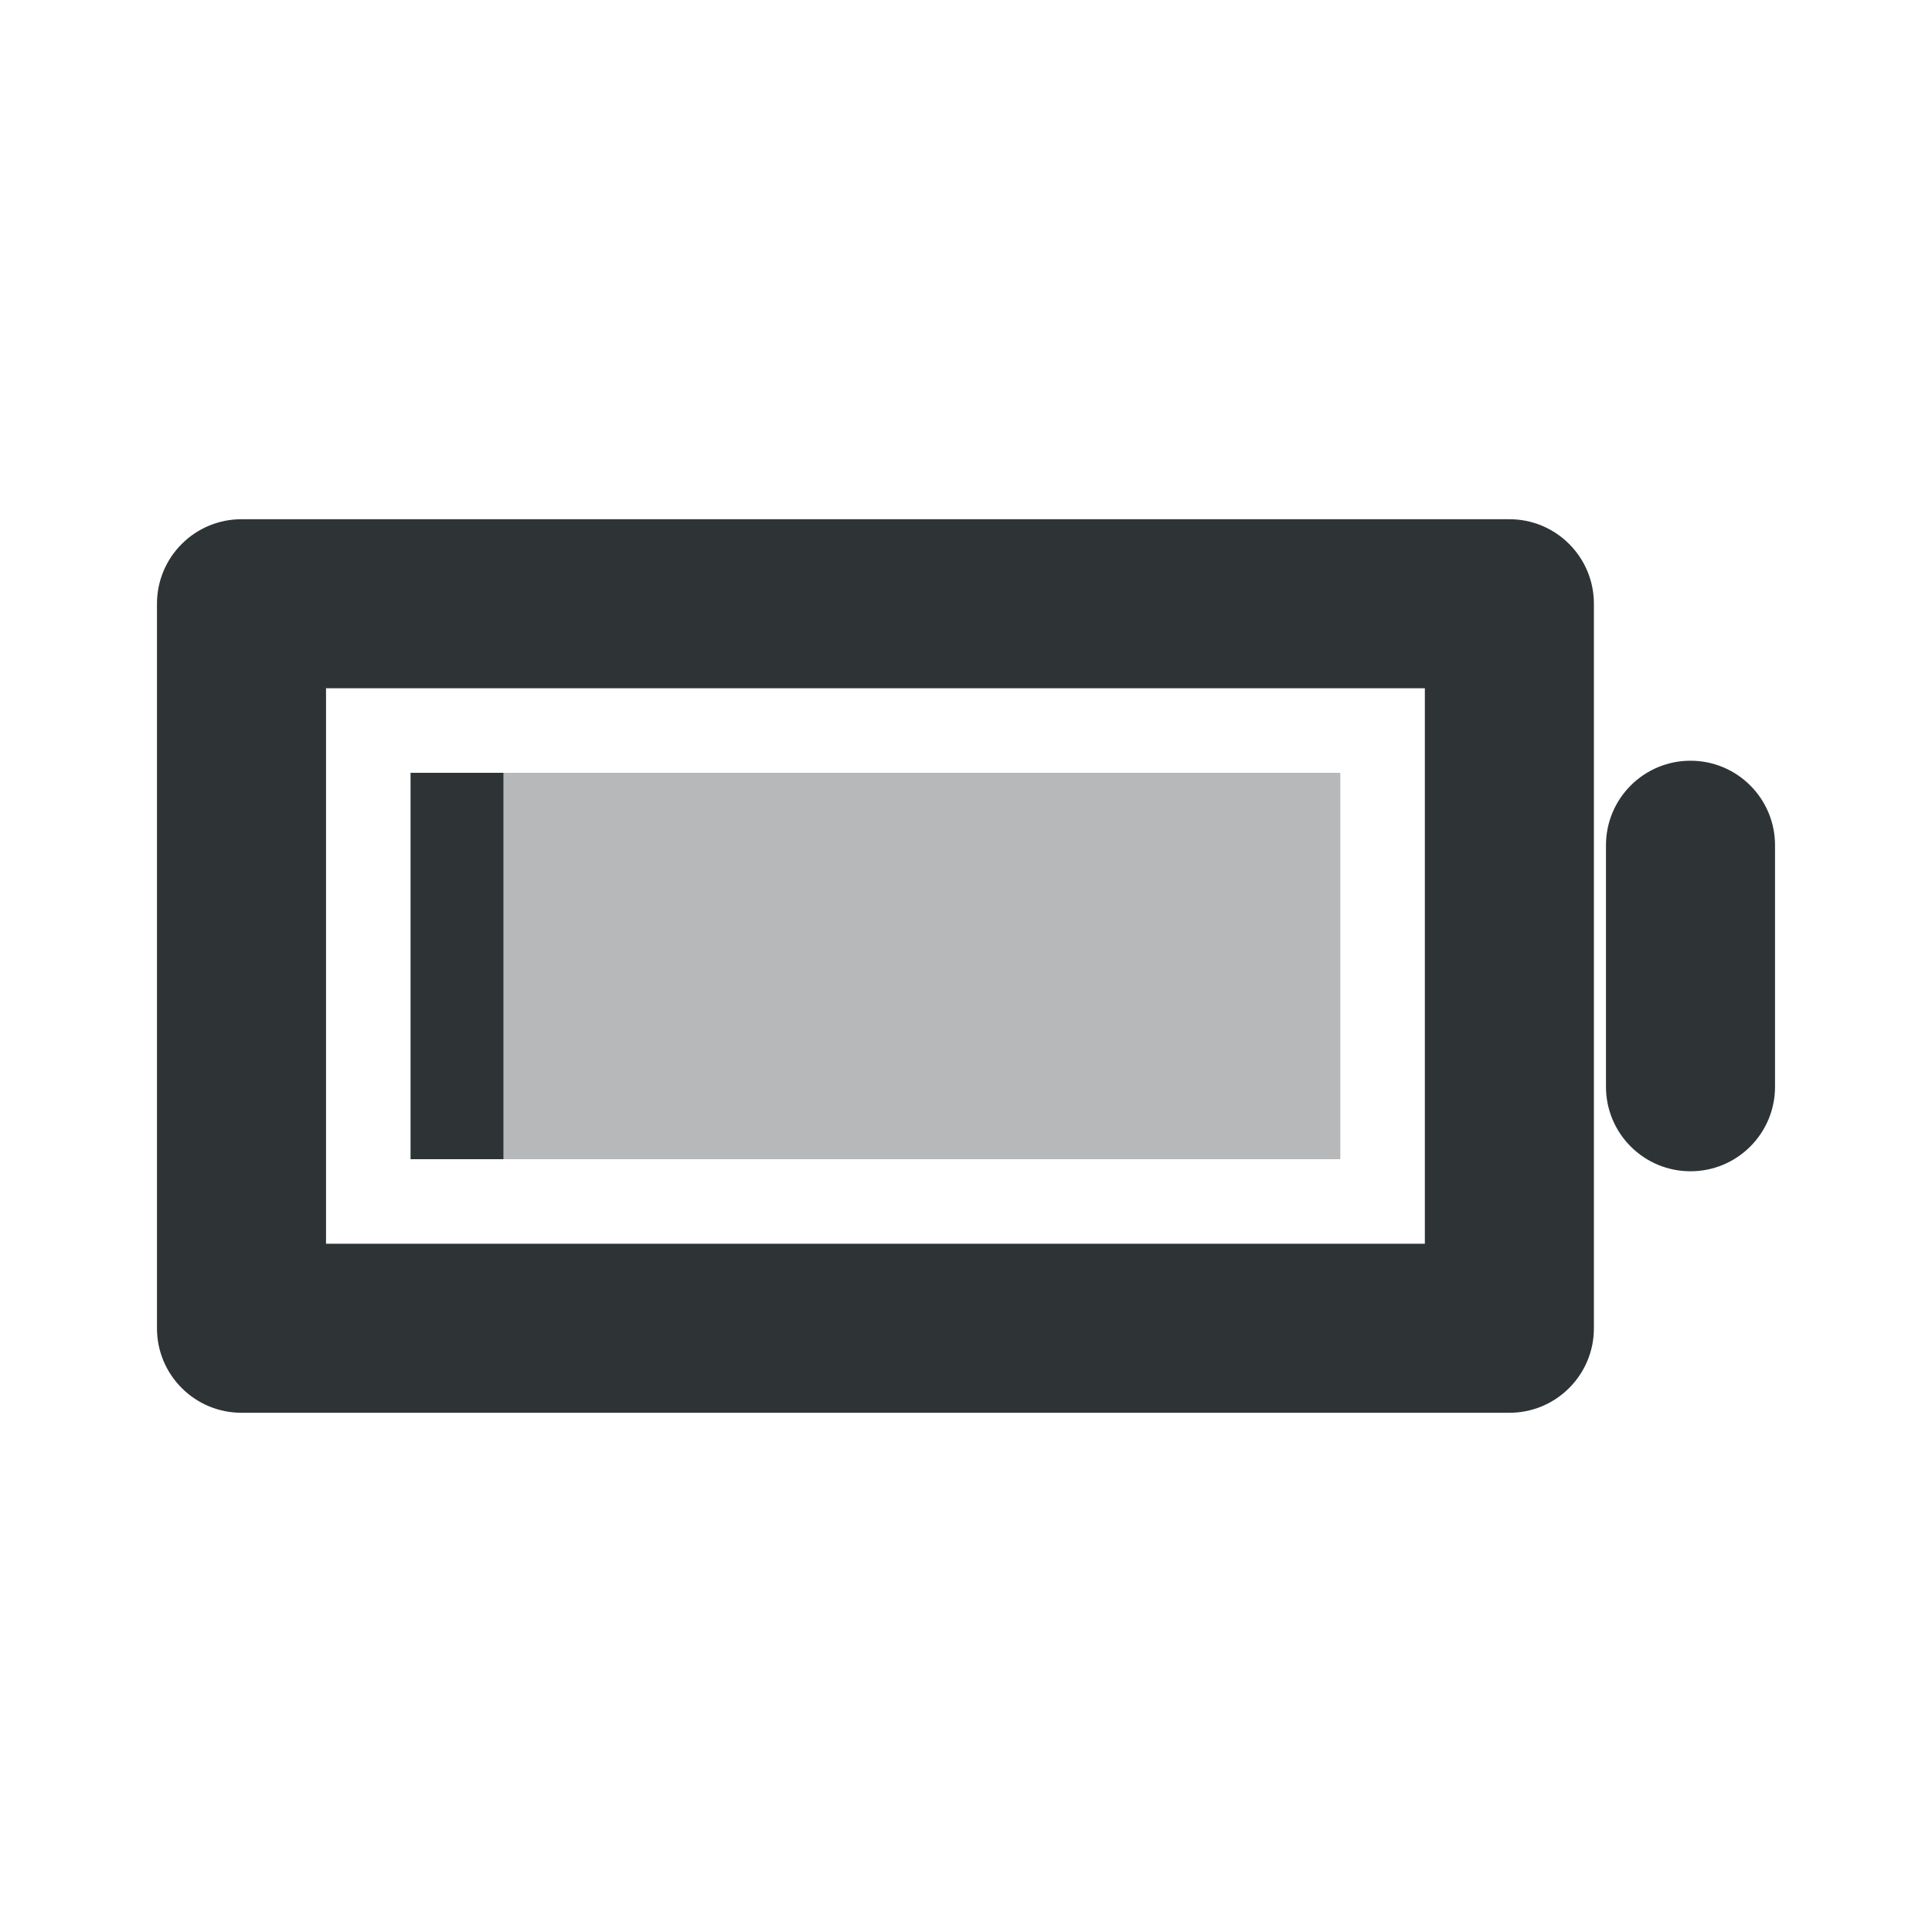
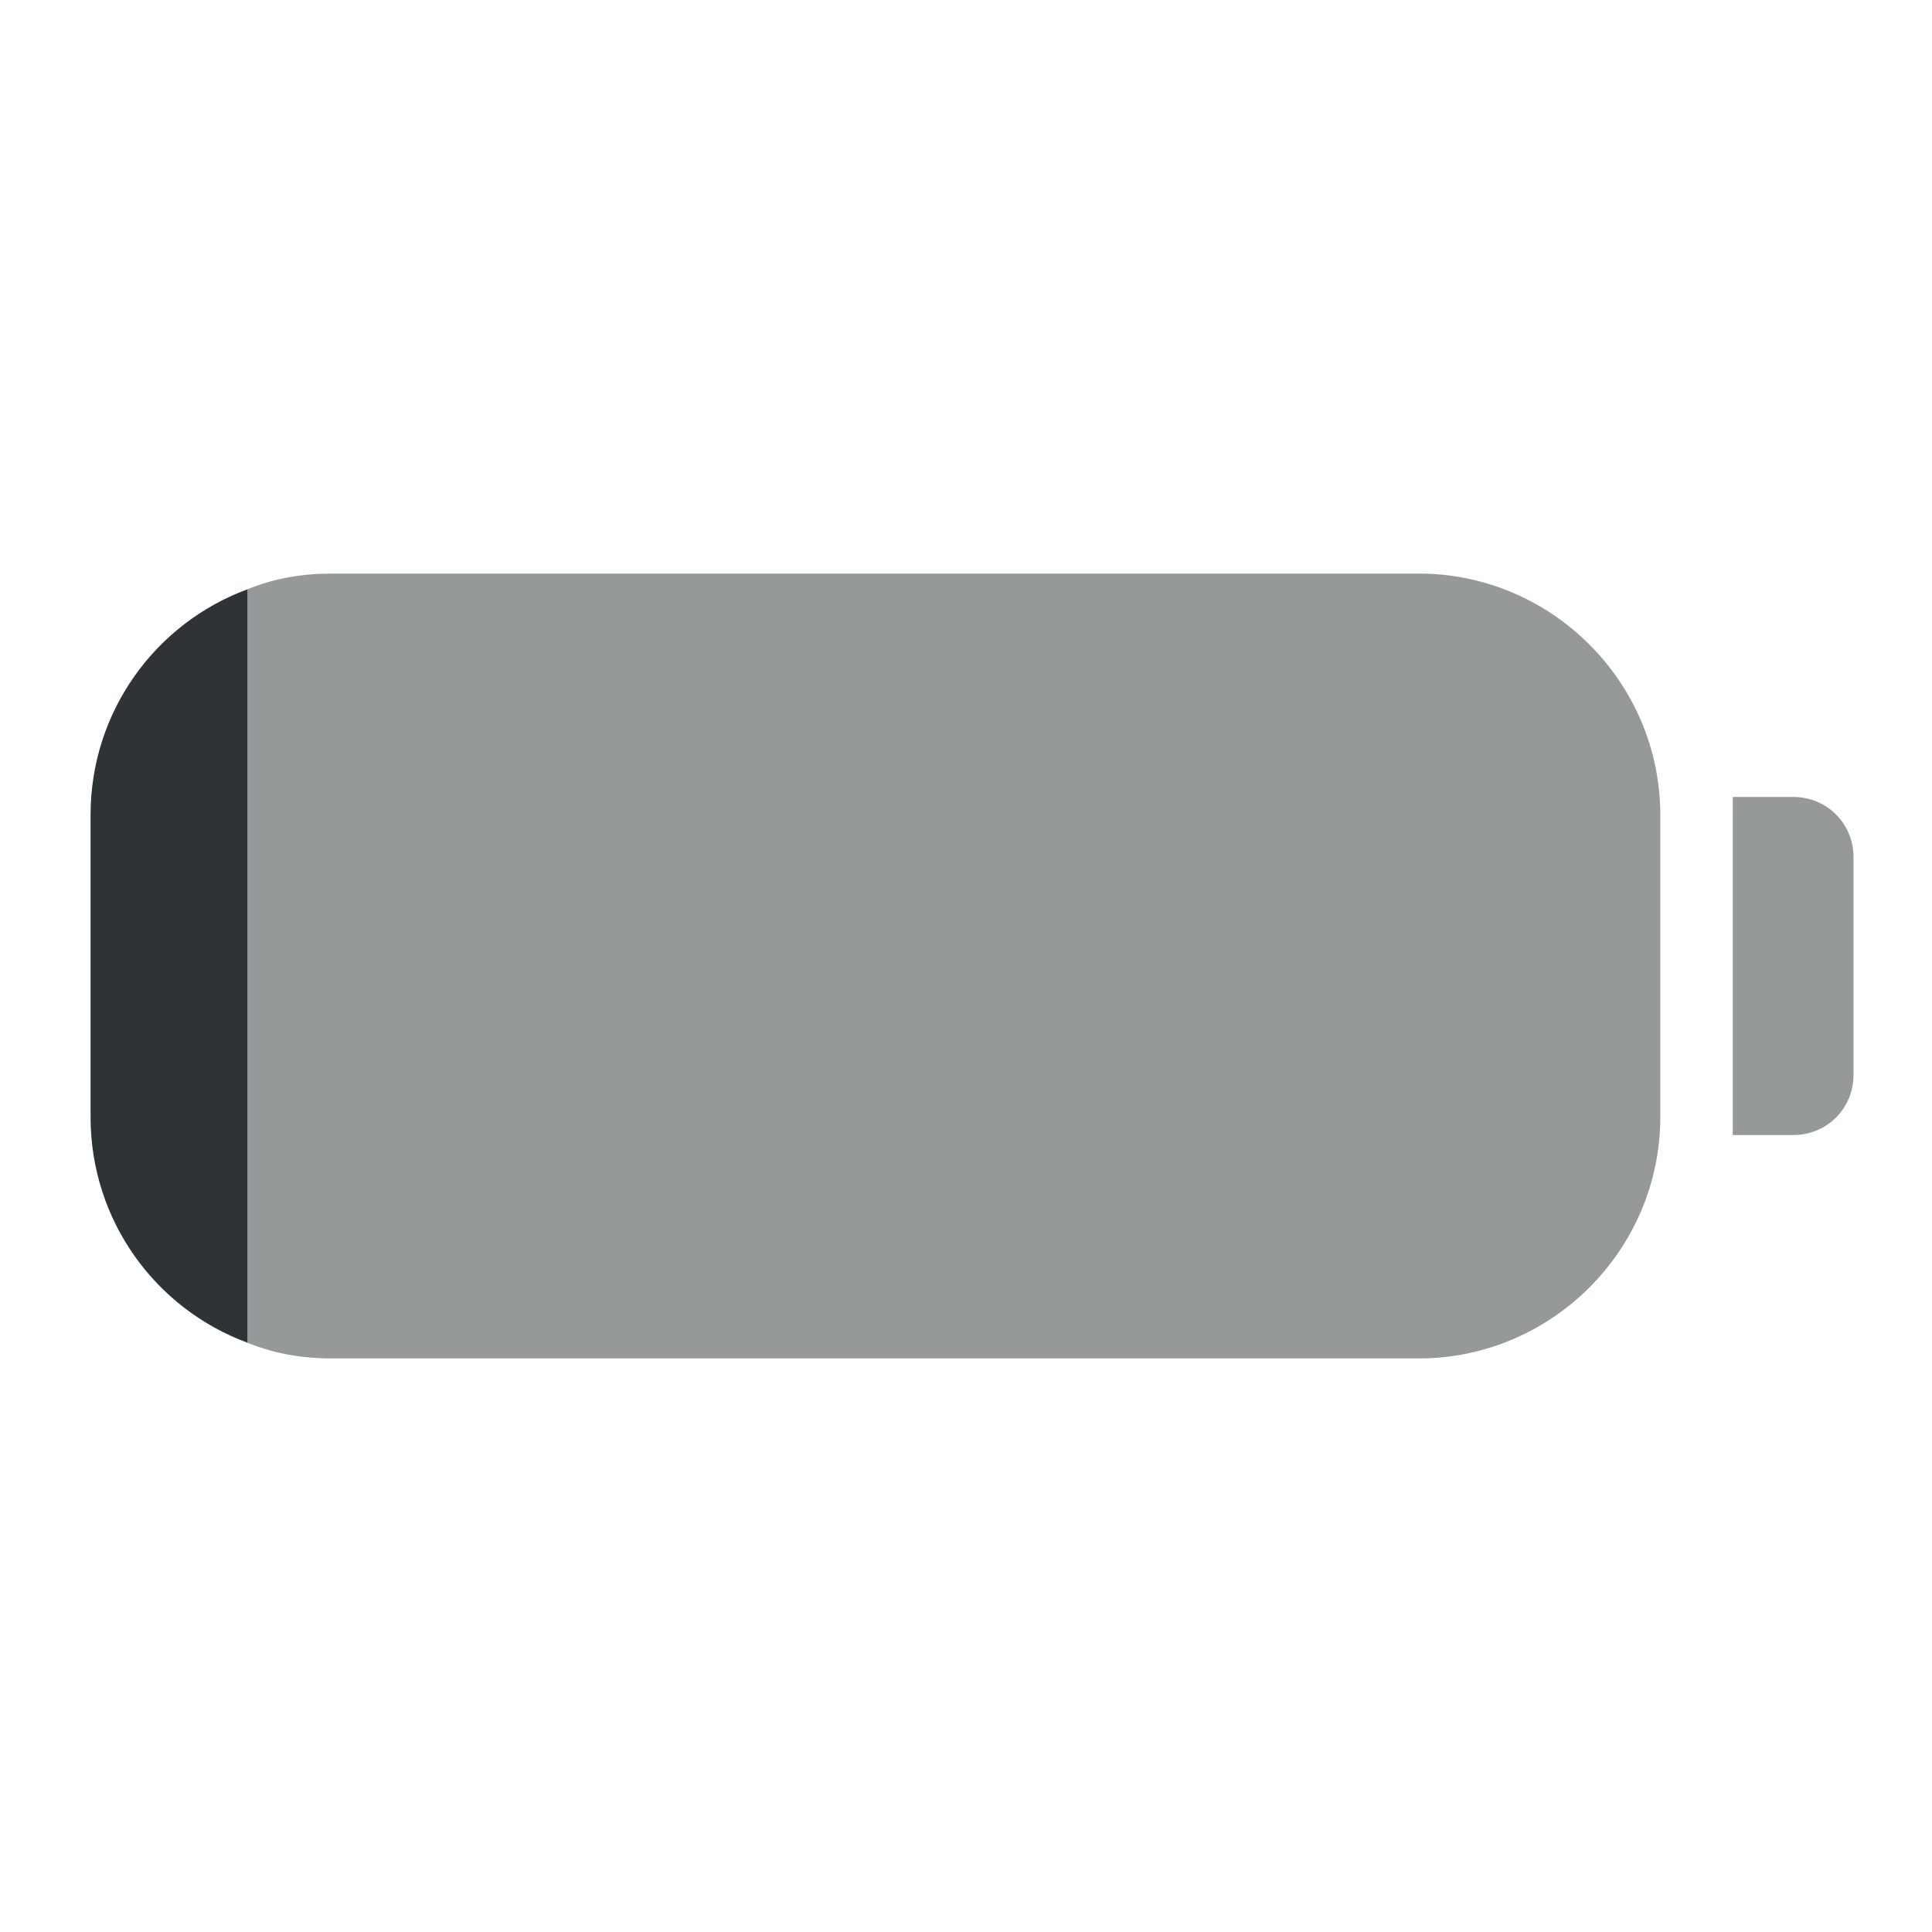
<svg xmlns="http://www.w3.org/2000/svg" width="16" height="16" viewBox="0 0 16 16">
-   <path fill="#2e3436" d="M2,4.3 L12.5,4.3 Q12.639,4.3 12.768,4.353 Q12.897,4.407 12.995,4.505 Q13.093,4.603 13.147,4.732 Q13.2,4.861 13.2,5 L13.2,11 Q13.2,11.139 13.147,11.268 Q13.093,11.397 12.995,11.495 Q12.897,11.593 12.768,11.647 Q12.639,11.7 12.5,11.7 L2,11.7 Q1.861,11.7 1.732,11.647 Q1.603,11.593 1.505,11.495 Q1.407,11.397 1.353,11.268 Q1.3,11.139 1.3,11 L1.3,5 Q1.3,4.861 1.353,4.732 Q1.407,4.603 1.505,4.505 Q1.603,4.407 1.732,4.353 Q1.861,4.3 2,4.3 Z M2.7,5.7 L2.7,10.3 L11.8,10.3 L11.8,5.7 Z M14.7,7 L14.7,9 Q14.7,9.139 14.647,9.268 Q14.593,9.397 14.495,9.495 Q14.397,9.593 14.268,9.647 Q14.139,9.7 14,9.7 Q13.861,9.7 13.732,9.647 Q13.603,9.593 13.505,9.495 Q13.407,9.397 13.353,9.268 Q13.3,9.139 13.3,9 L13.3,7 Q13.3,6.861 13.353,6.732 Q13.407,6.603 13.505,6.505 Q13.603,6.407 13.732,6.353 Q13.861,6.3 14,6.3 Q14.139,6.3 14.268,6.353 Q14.397,6.407 14.495,6.505 Q14.593,6.603 14.647,6.732 Q14.7,6.861 14.7,7 Z M3.4,6.4 L4.17,6.4 L4.17,9.6 L3.4,9.6 Z" />
-   <path fill="#2e3436" opacity="0.35" d="M4.17,6.4 L11.1,6.4 L11.1,9.6 L4.17,9.6 L4.17,6.4 Z" />
+   <path fill="#2e3436" d="M2.05,4.88 L2.05,11.12 C1.29,10.84 0.75,10.11 0.75,9.25 L0.75,6.75 C0.75,5.89 1.29,5.16 2.05,4.88 Z" />
+   <path fill="#2e3436" opacity="0.5" d="M2.75,4.75 L11.75,4.75 C12.85,4.75 13.75,5.65 13.75,6.75 L13.75,9.25 C13.75,10.35 12.85,11.25 11.75,11.25 L2.75,11.25 C2.5,11.25 2.27,11.21 2.05,11.12 L2.05,4.88 C2.27,4.79 2.5,4.75 2.75,4.75 Z M14.35,6.6 L14.85,6.6 C15.13,6.6 15.35,6.82 15.35,7.1 L15.35,8.9 C15.35,9.18 15.13,9.4 14.85,9.4 L14.35,9.4 Z" />
</svg>
